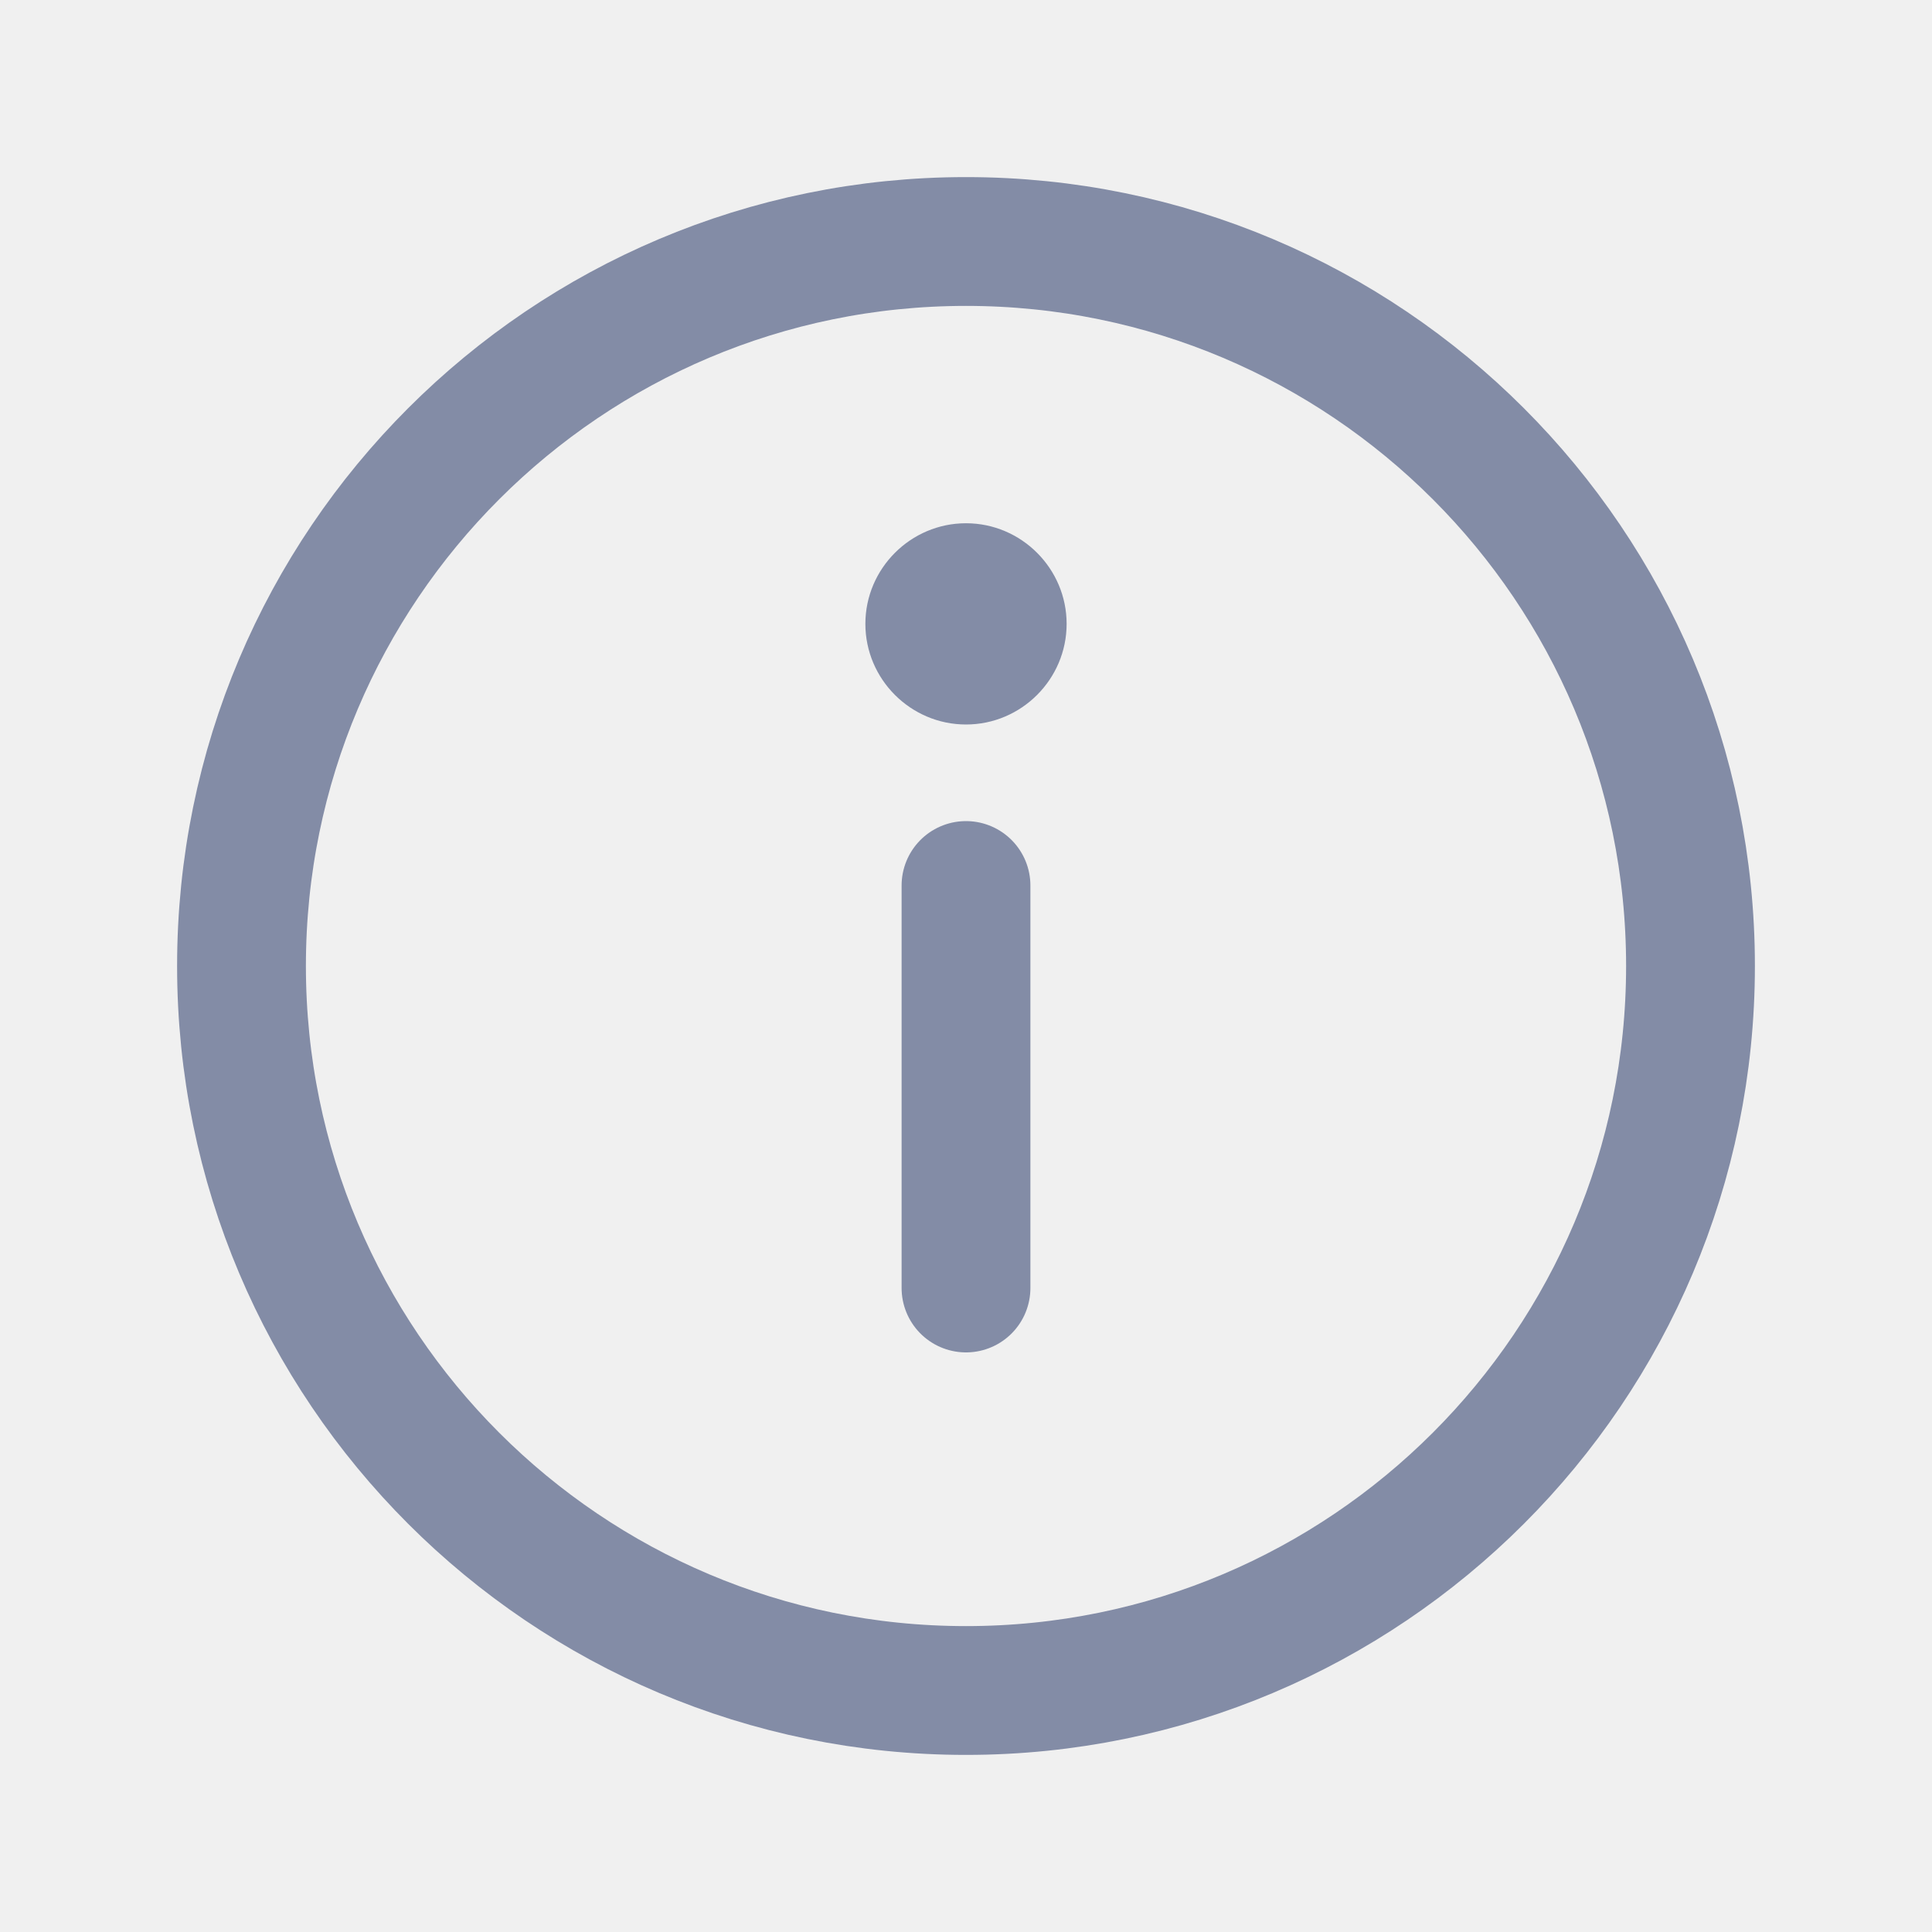
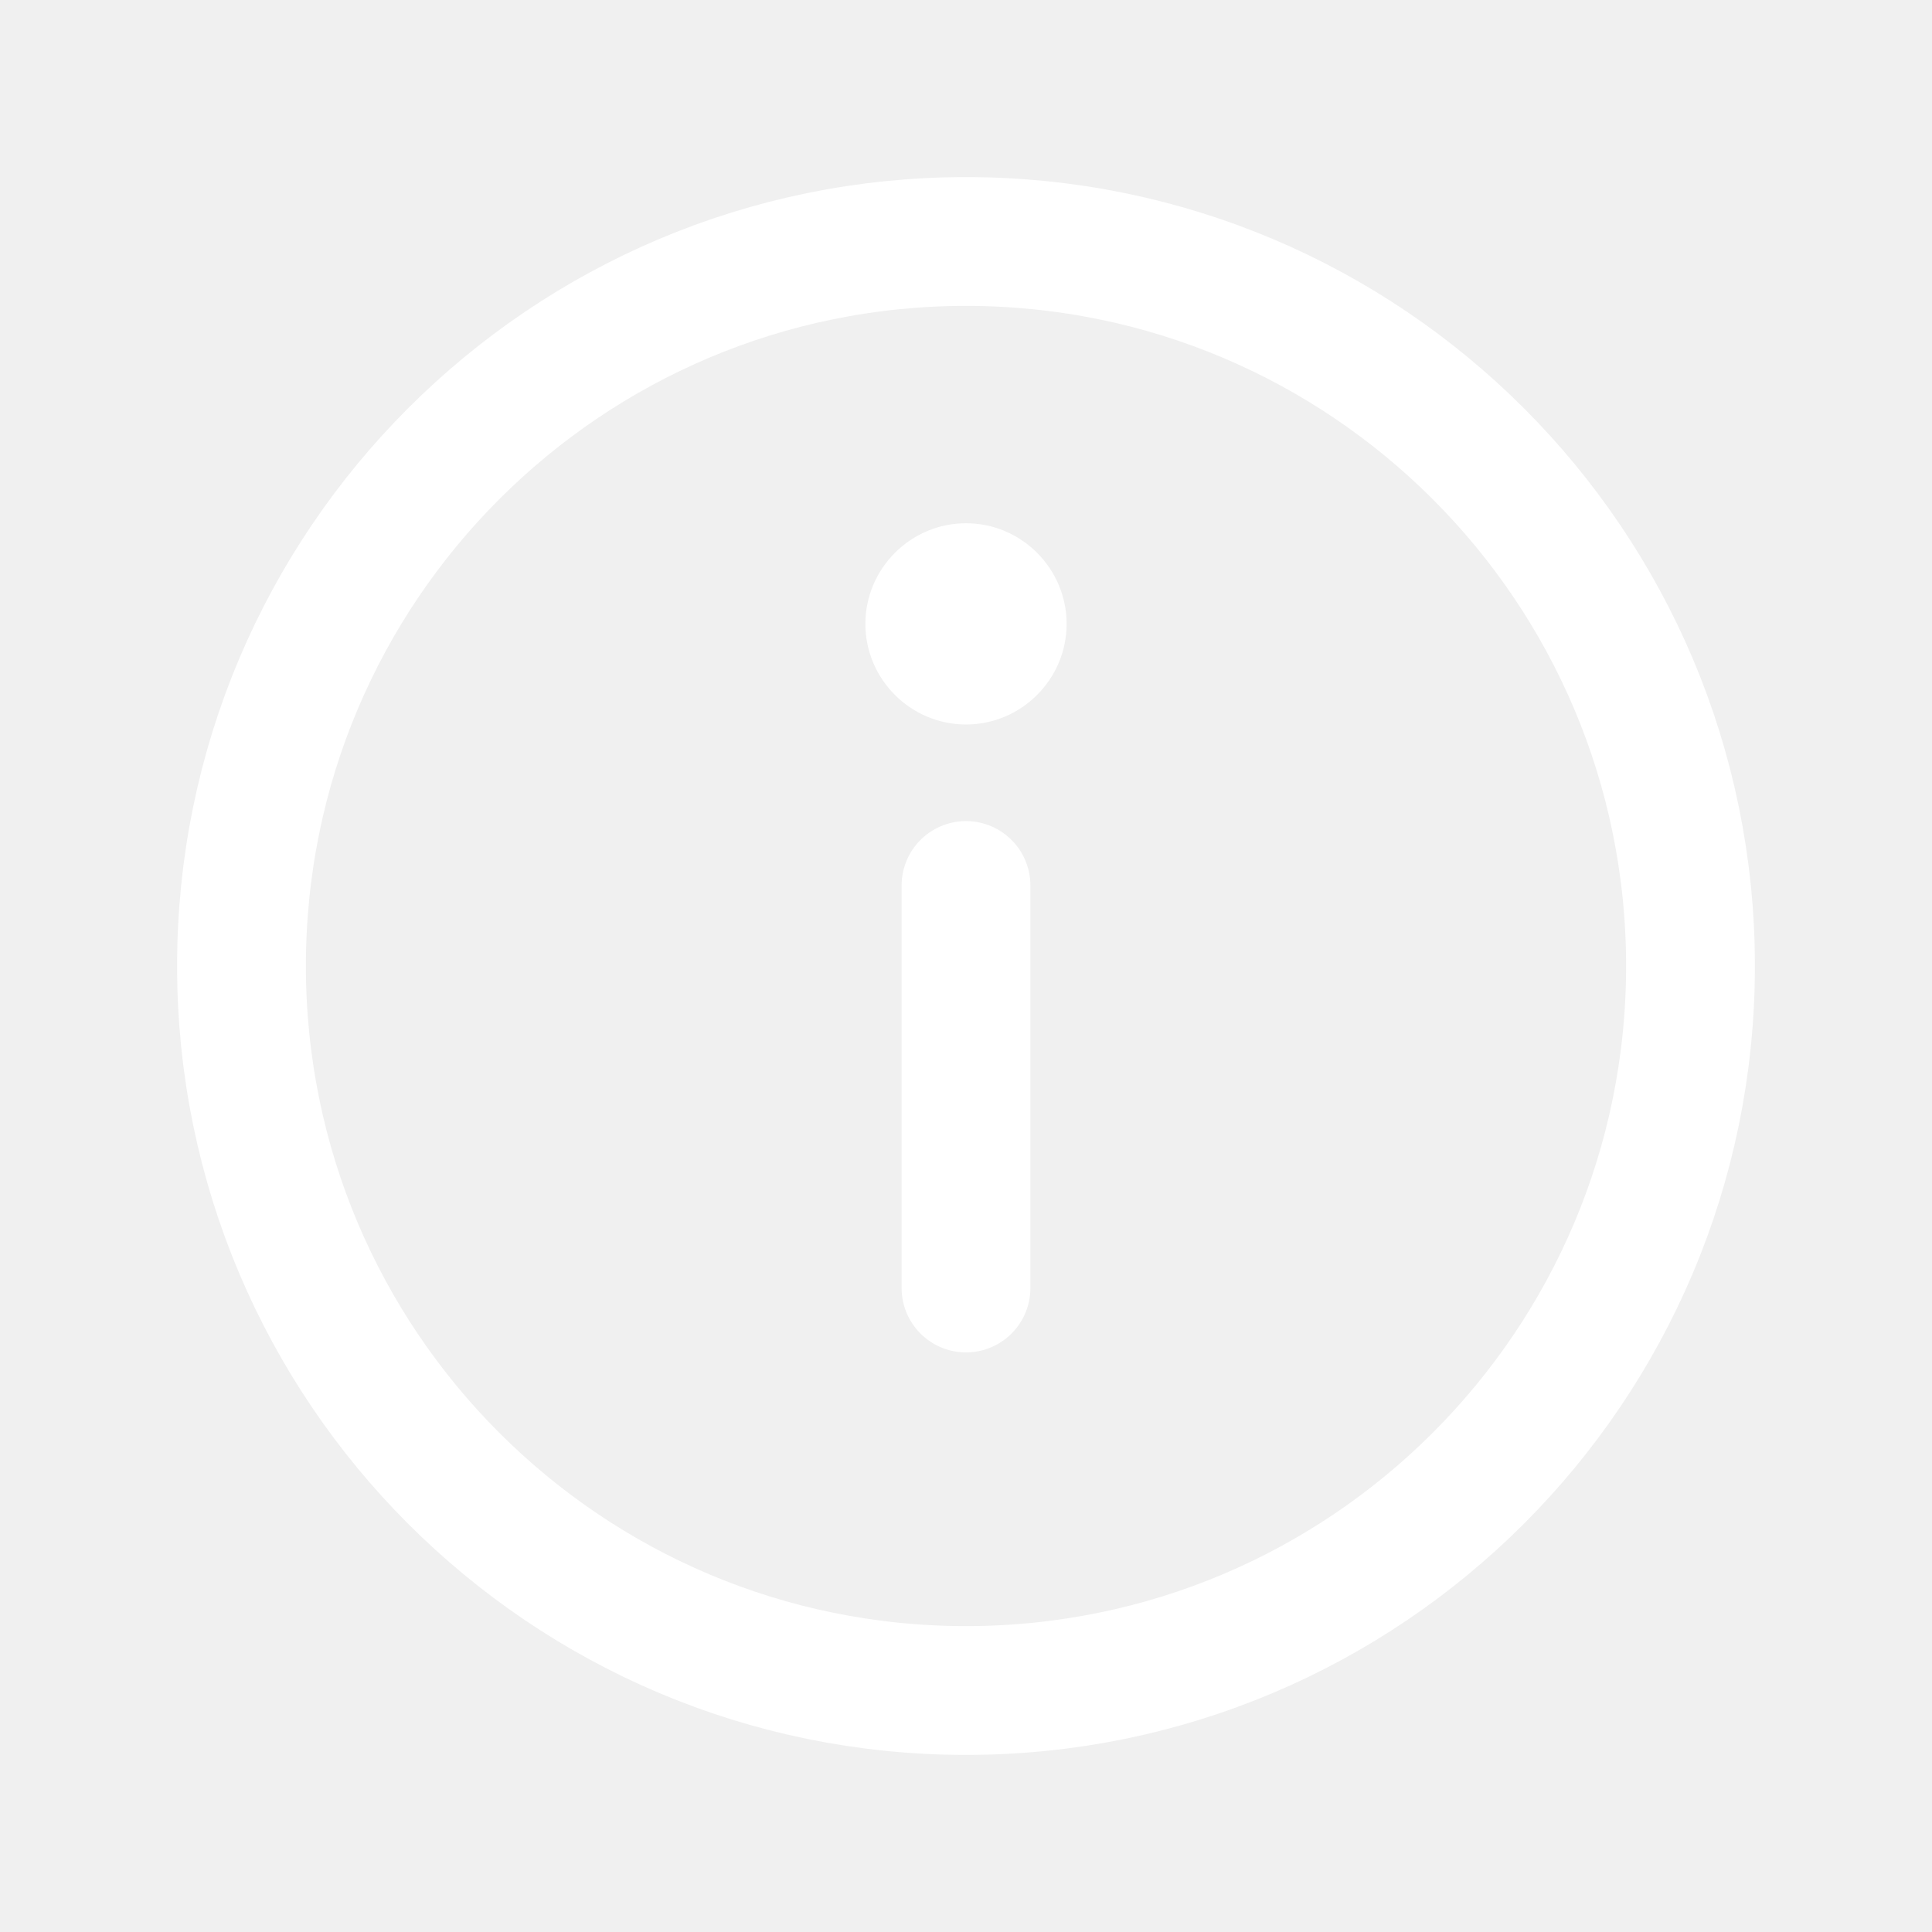
<svg xmlns="http://www.w3.org/2000/svg" width="60" height="60" viewBox="0 0 60 60" fill="none">
-   <circle cx="30" cy="30" r="22.5" stroke="#838CA6" stroke-width="4" />
-   <path d="M30 27.5L30 40" stroke="#838CA6" stroke-width="4" stroke-linecap="round" stroke-linejoin="round" />
-   <path d="M30 16.25C28.281 16.25 26.875 17.656 26.875 19.375C26.875 21.094 28.281 22.5 30 22.5C31.719 22.5 33.125 21.094 33.125 19.375C33.125 17.656 31.719 16.25 30 16.25Z" fill="#838CA6" />
+   <circle cx="30" cy="30" r="22.5" stroke="#FFFFFF" stroke-width="4" />
+   <path d="M30 27.5L30 40" stroke="#FFFFFF" stroke-width="4" stroke-linecap="round" stroke-linejoin="round" />
+   <path d="M30 16.25C28.281 16.25 26.875 17.656 26.875 19.375C26.875 21.094 28.281 22.5 30 22.5C31.719 22.5 33.125 21.094 33.125 19.375C33.125 17.656 31.719 16.25 30 16.25Z" fill="#FFFFFF" />
</svg>
